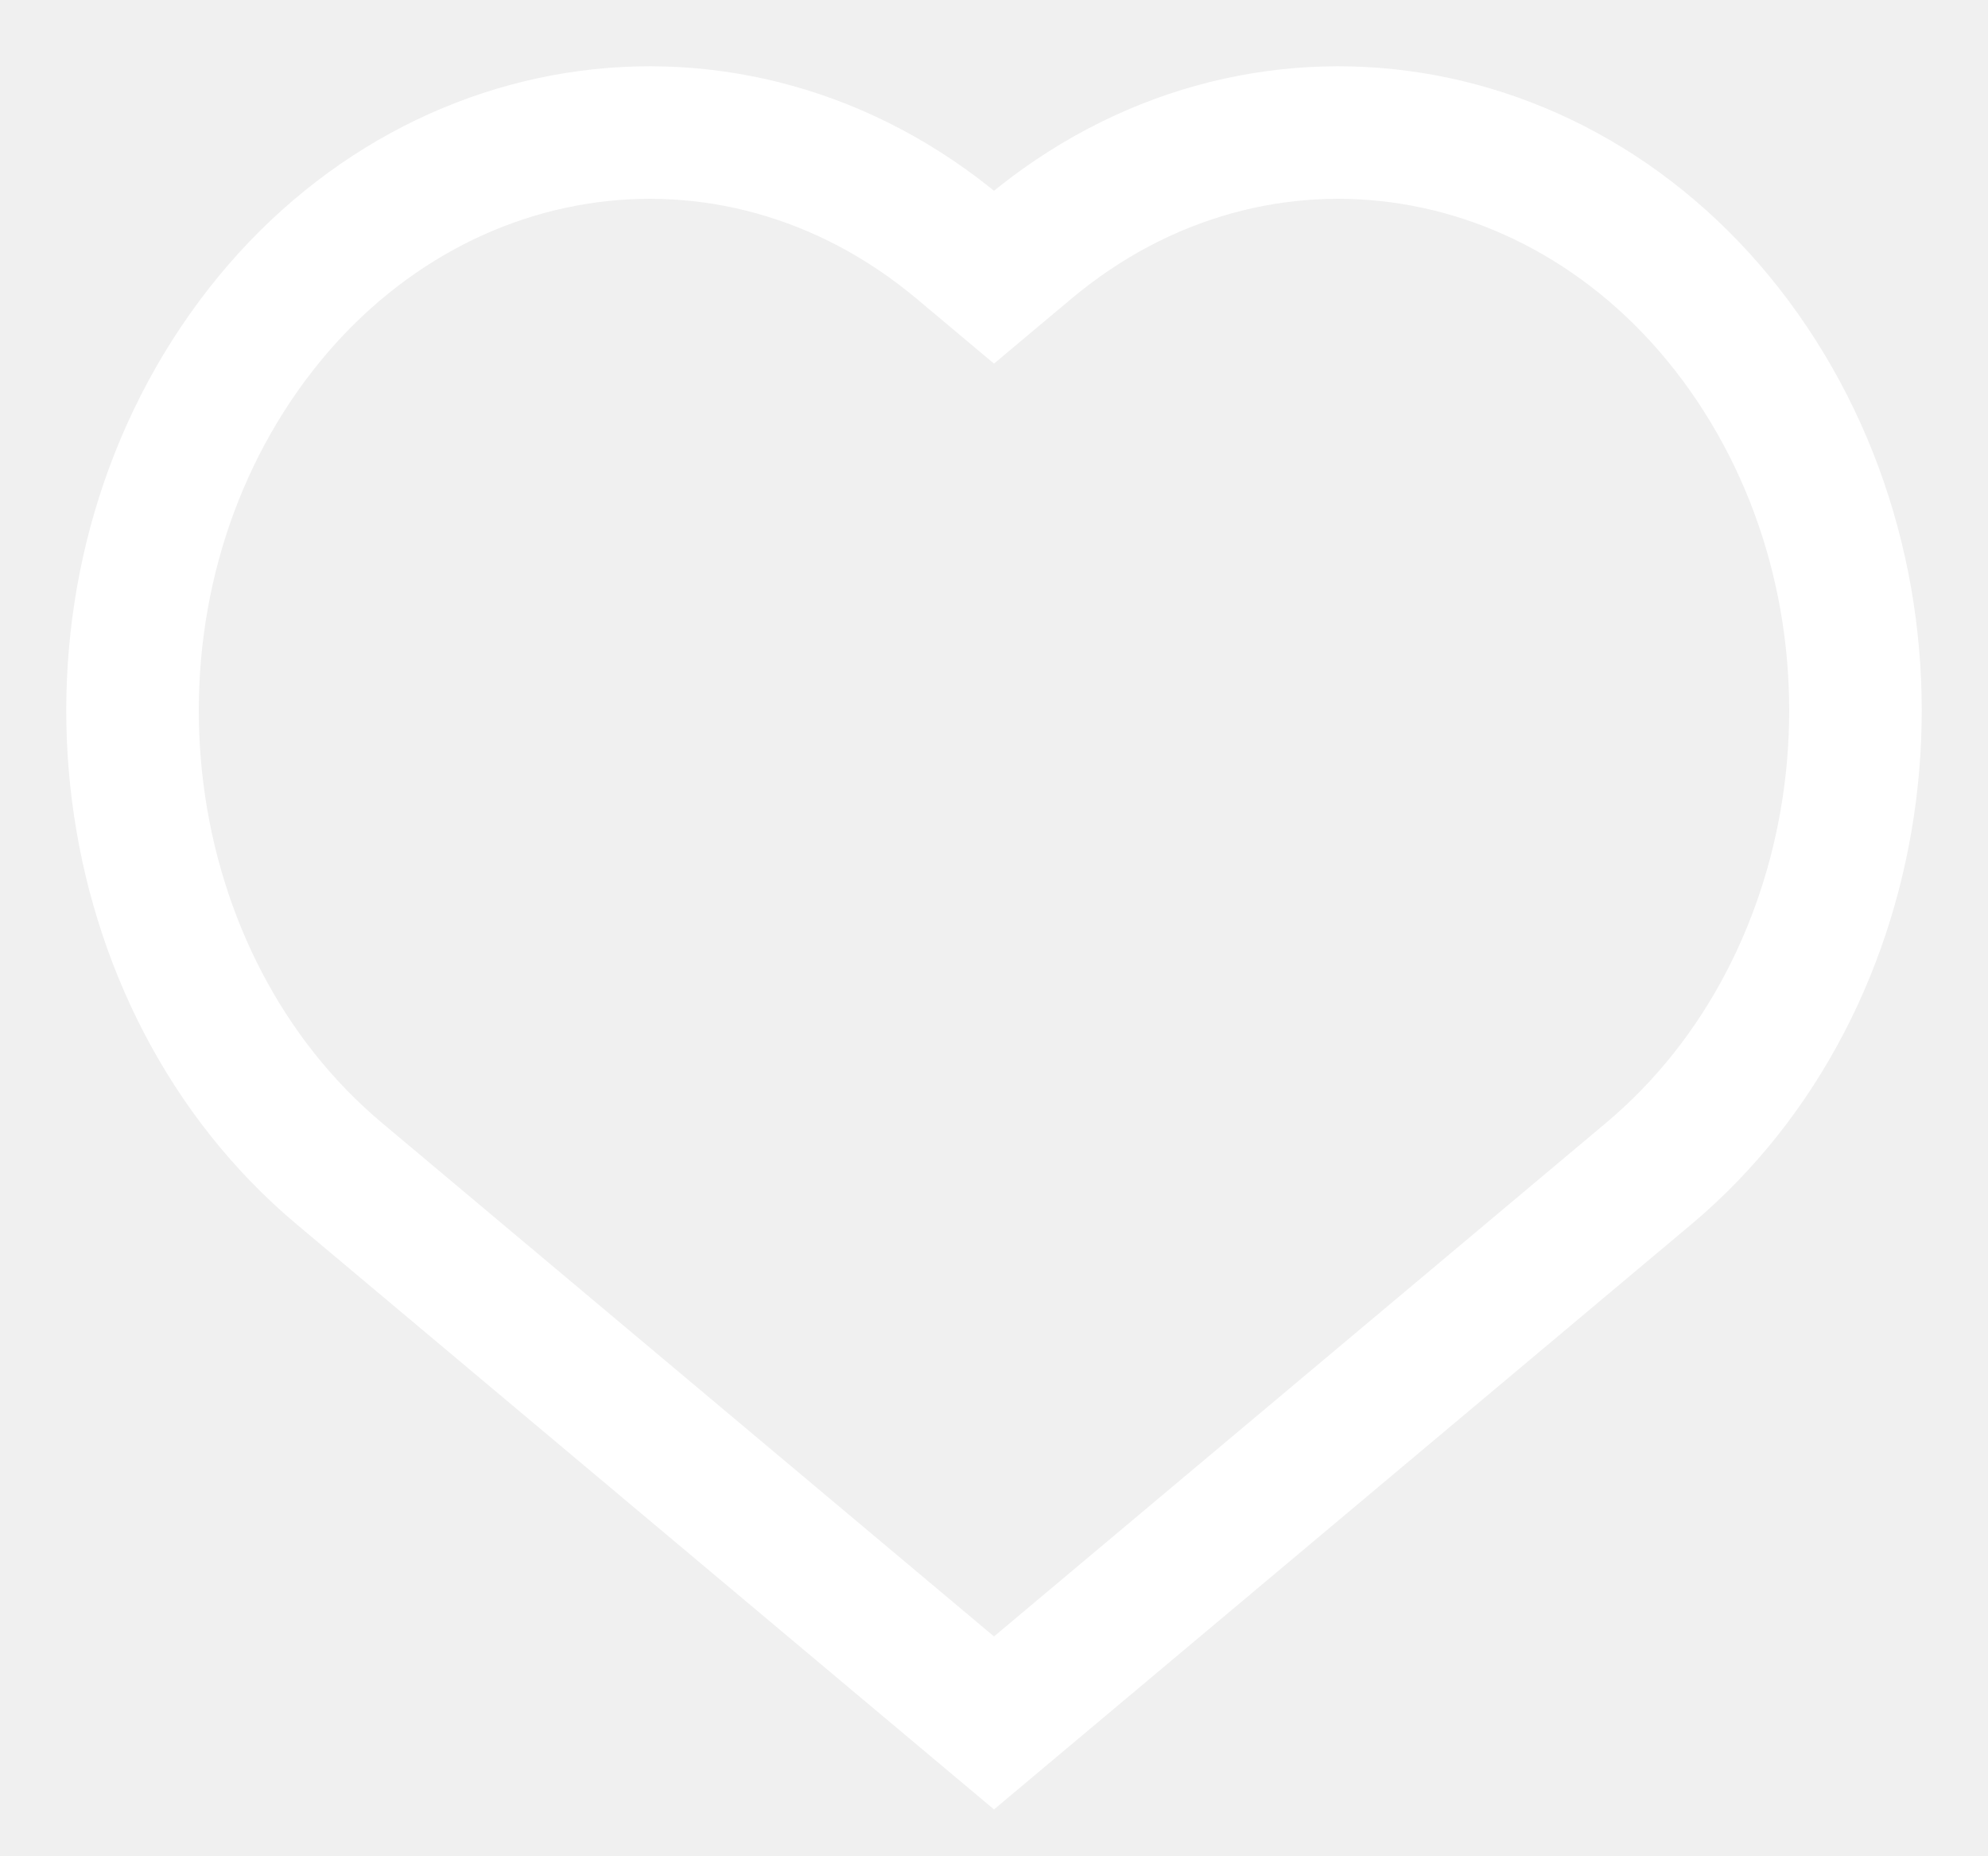
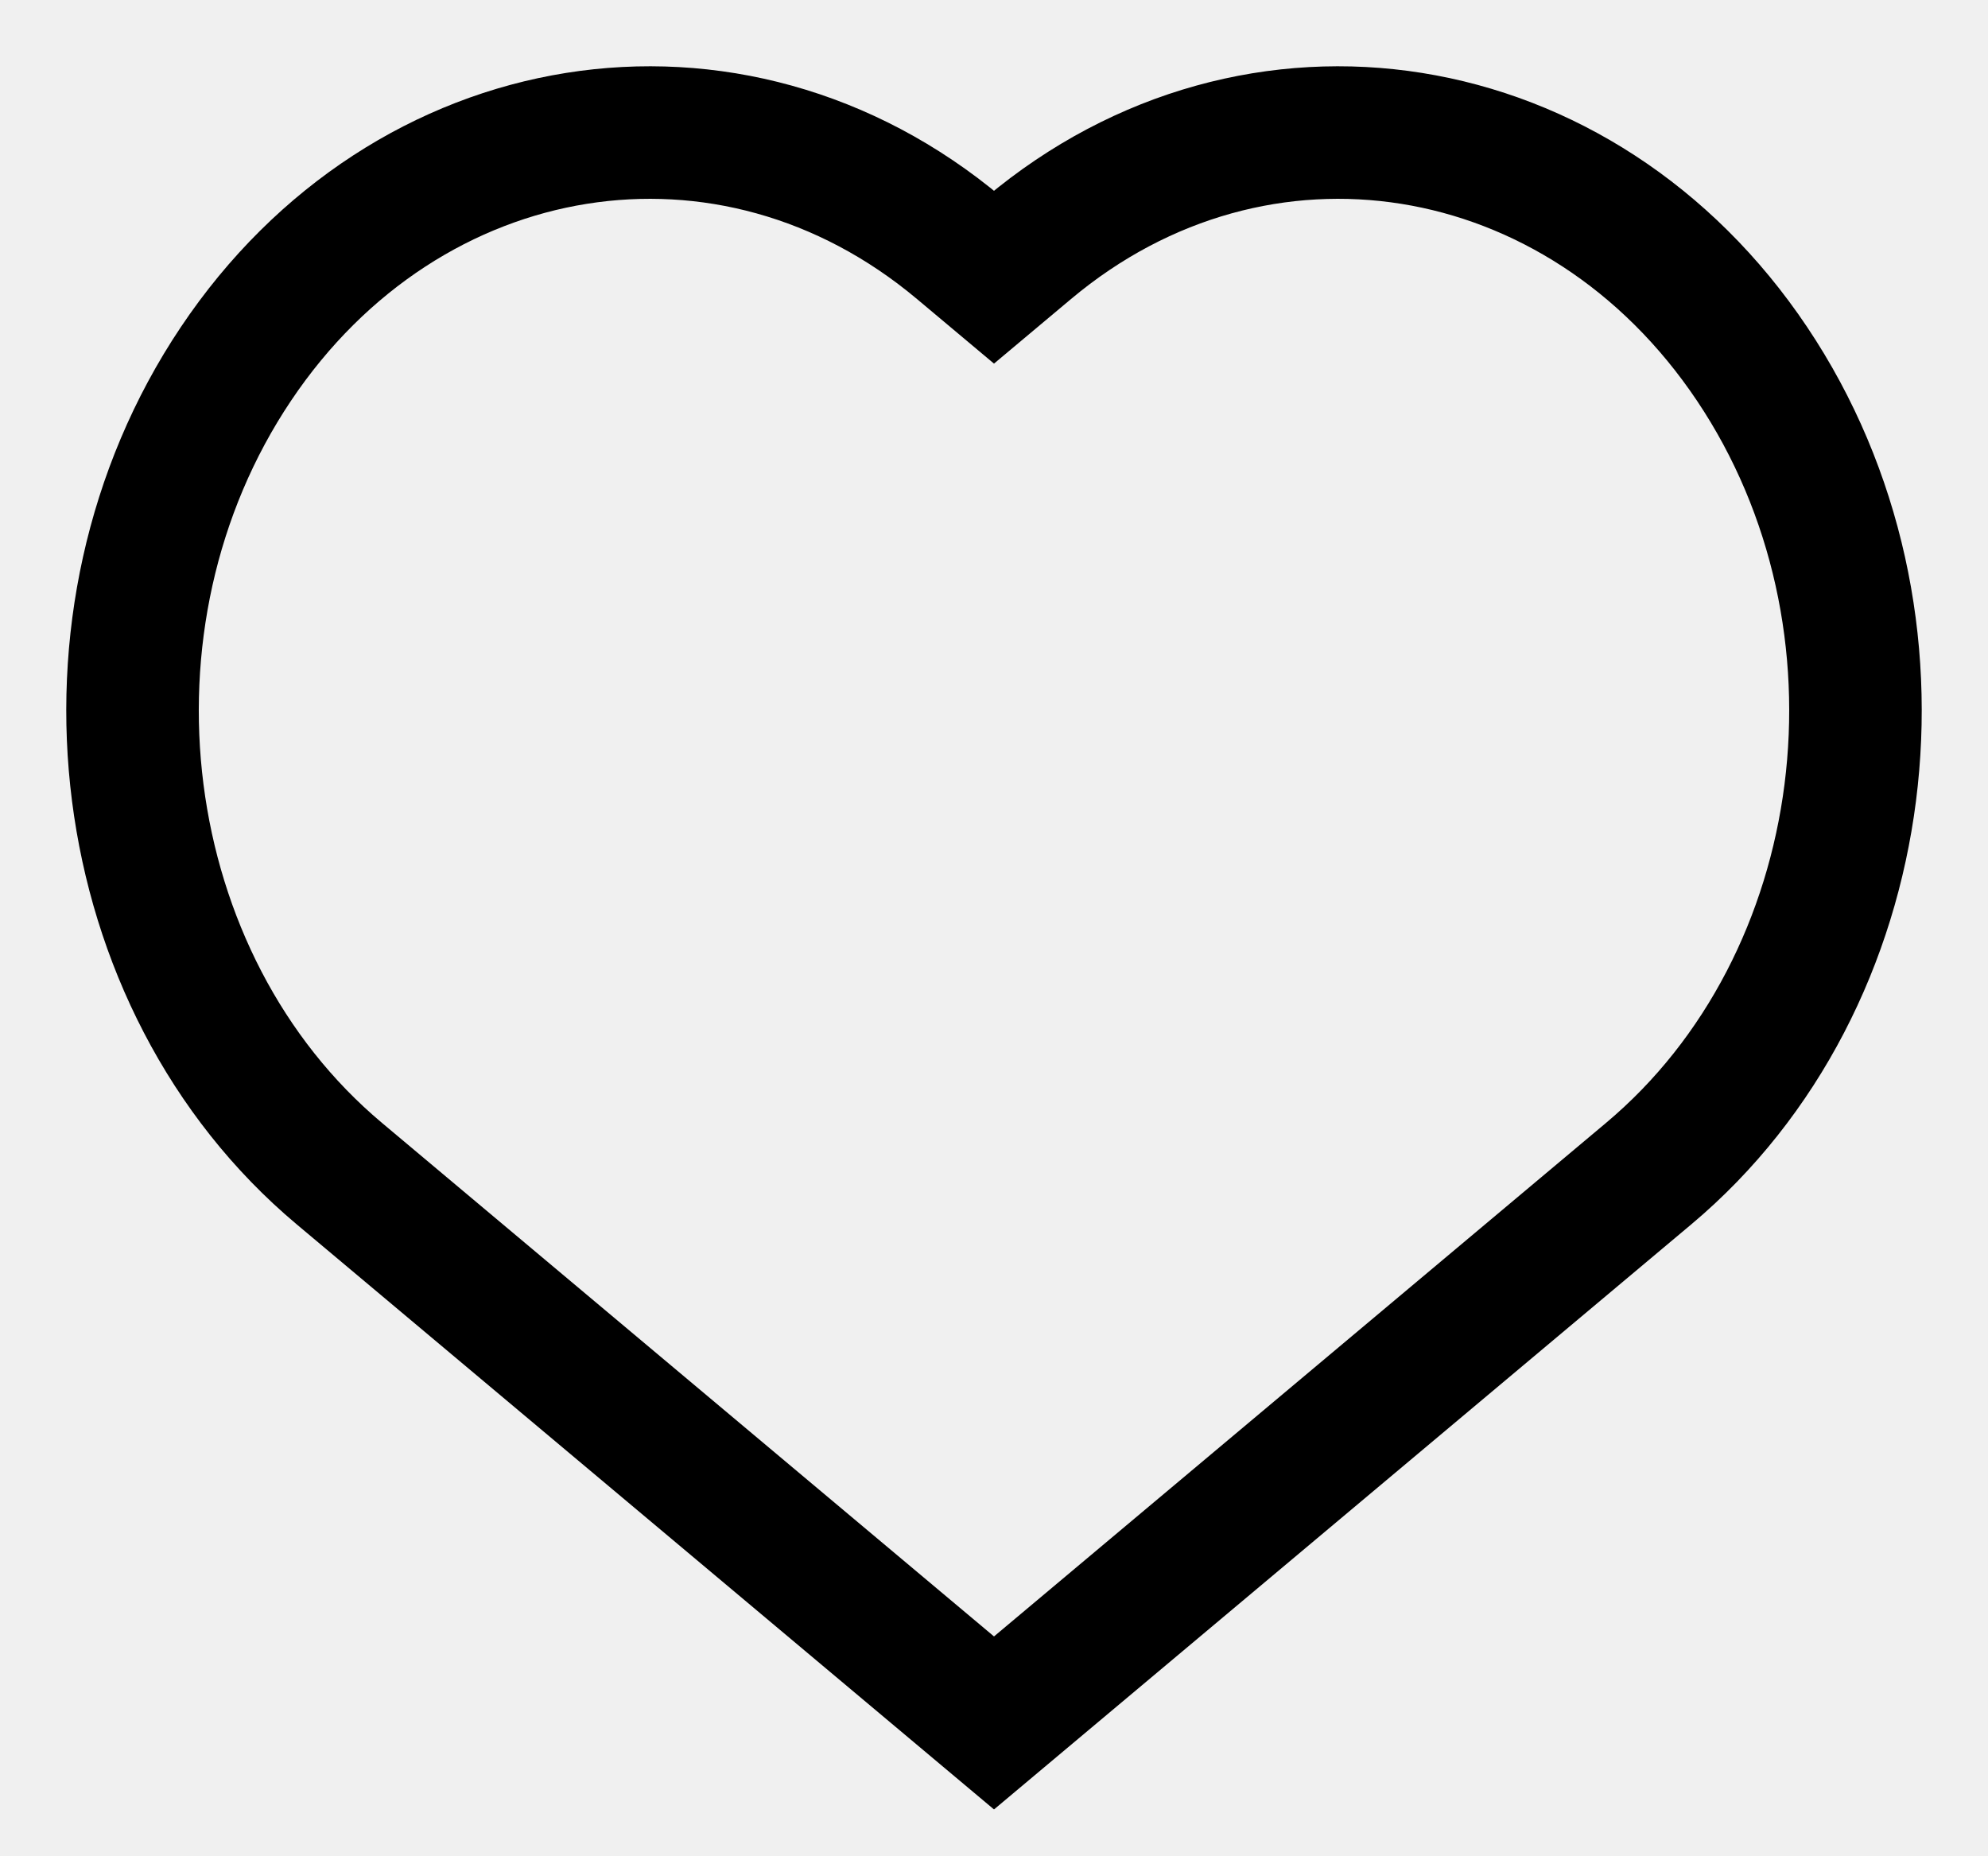
<svg xmlns="http://www.w3.org/2000/svg" width="15" height="14" viewBox="0 0 15 14" fill="none">
-   <path fill-rule="evenodd" clip-rule="evenodd" d="M1.78 2.746C3.072 0.818 5.517 0.427 7.24 1.873L7.5 2.091L7.76 1.873C9.483 0.427 11.928 0.818 13.22 2.746C14.512 4.674 14.163 7.409 12.44 8.855L7.5 13L2.56 8.855C0.837 7.409 0.488 4.674 1.78 2.746Z" stroke="white" />
+   <path fill-rule="evenodd" clip-rule="evenodd" d="M1.78 2.746C3.072 0.818 5.517 0.427 7.24 1.873L7.5 2.091L7.76 1.873C9.483 0.427 11.928 0.818 13.22 2.746C14.512 4.674 14.163 7.409 12.44 8.855L7.5 13L2.56 8.855C0.837 7.409 0.488 4.674 1.78 2.746Z" stroke="currentColor" />
</svg>
